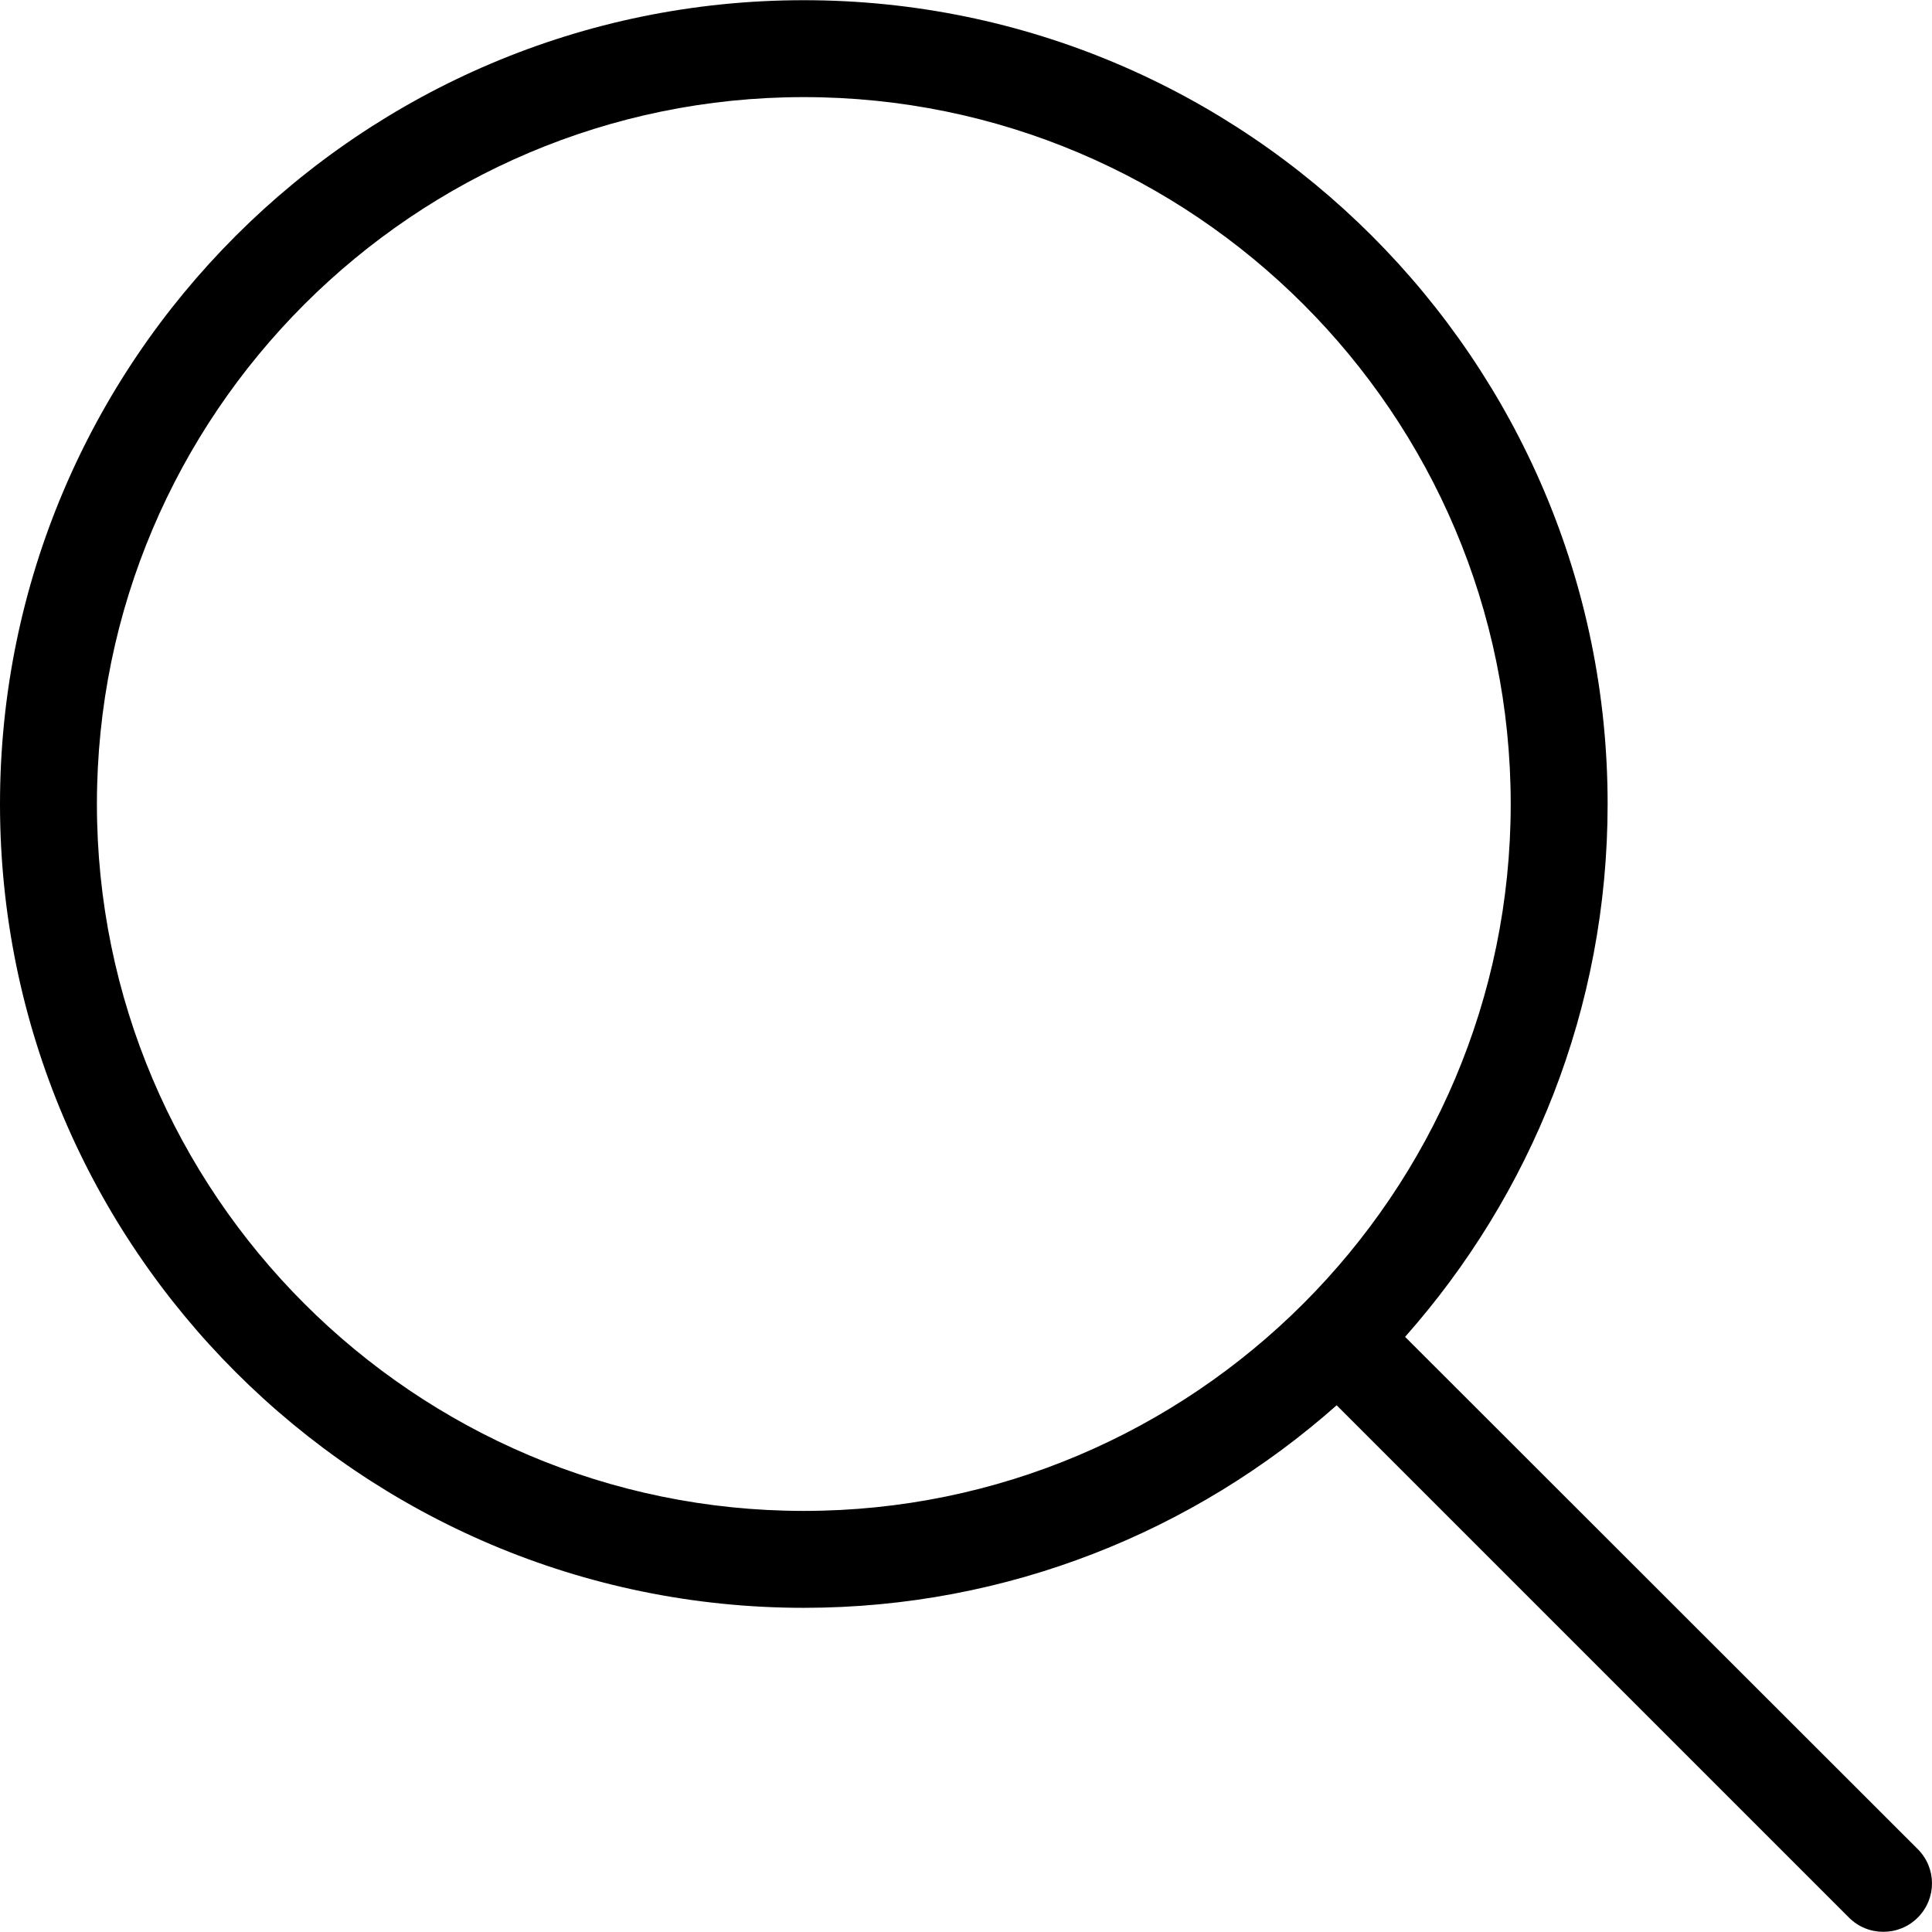
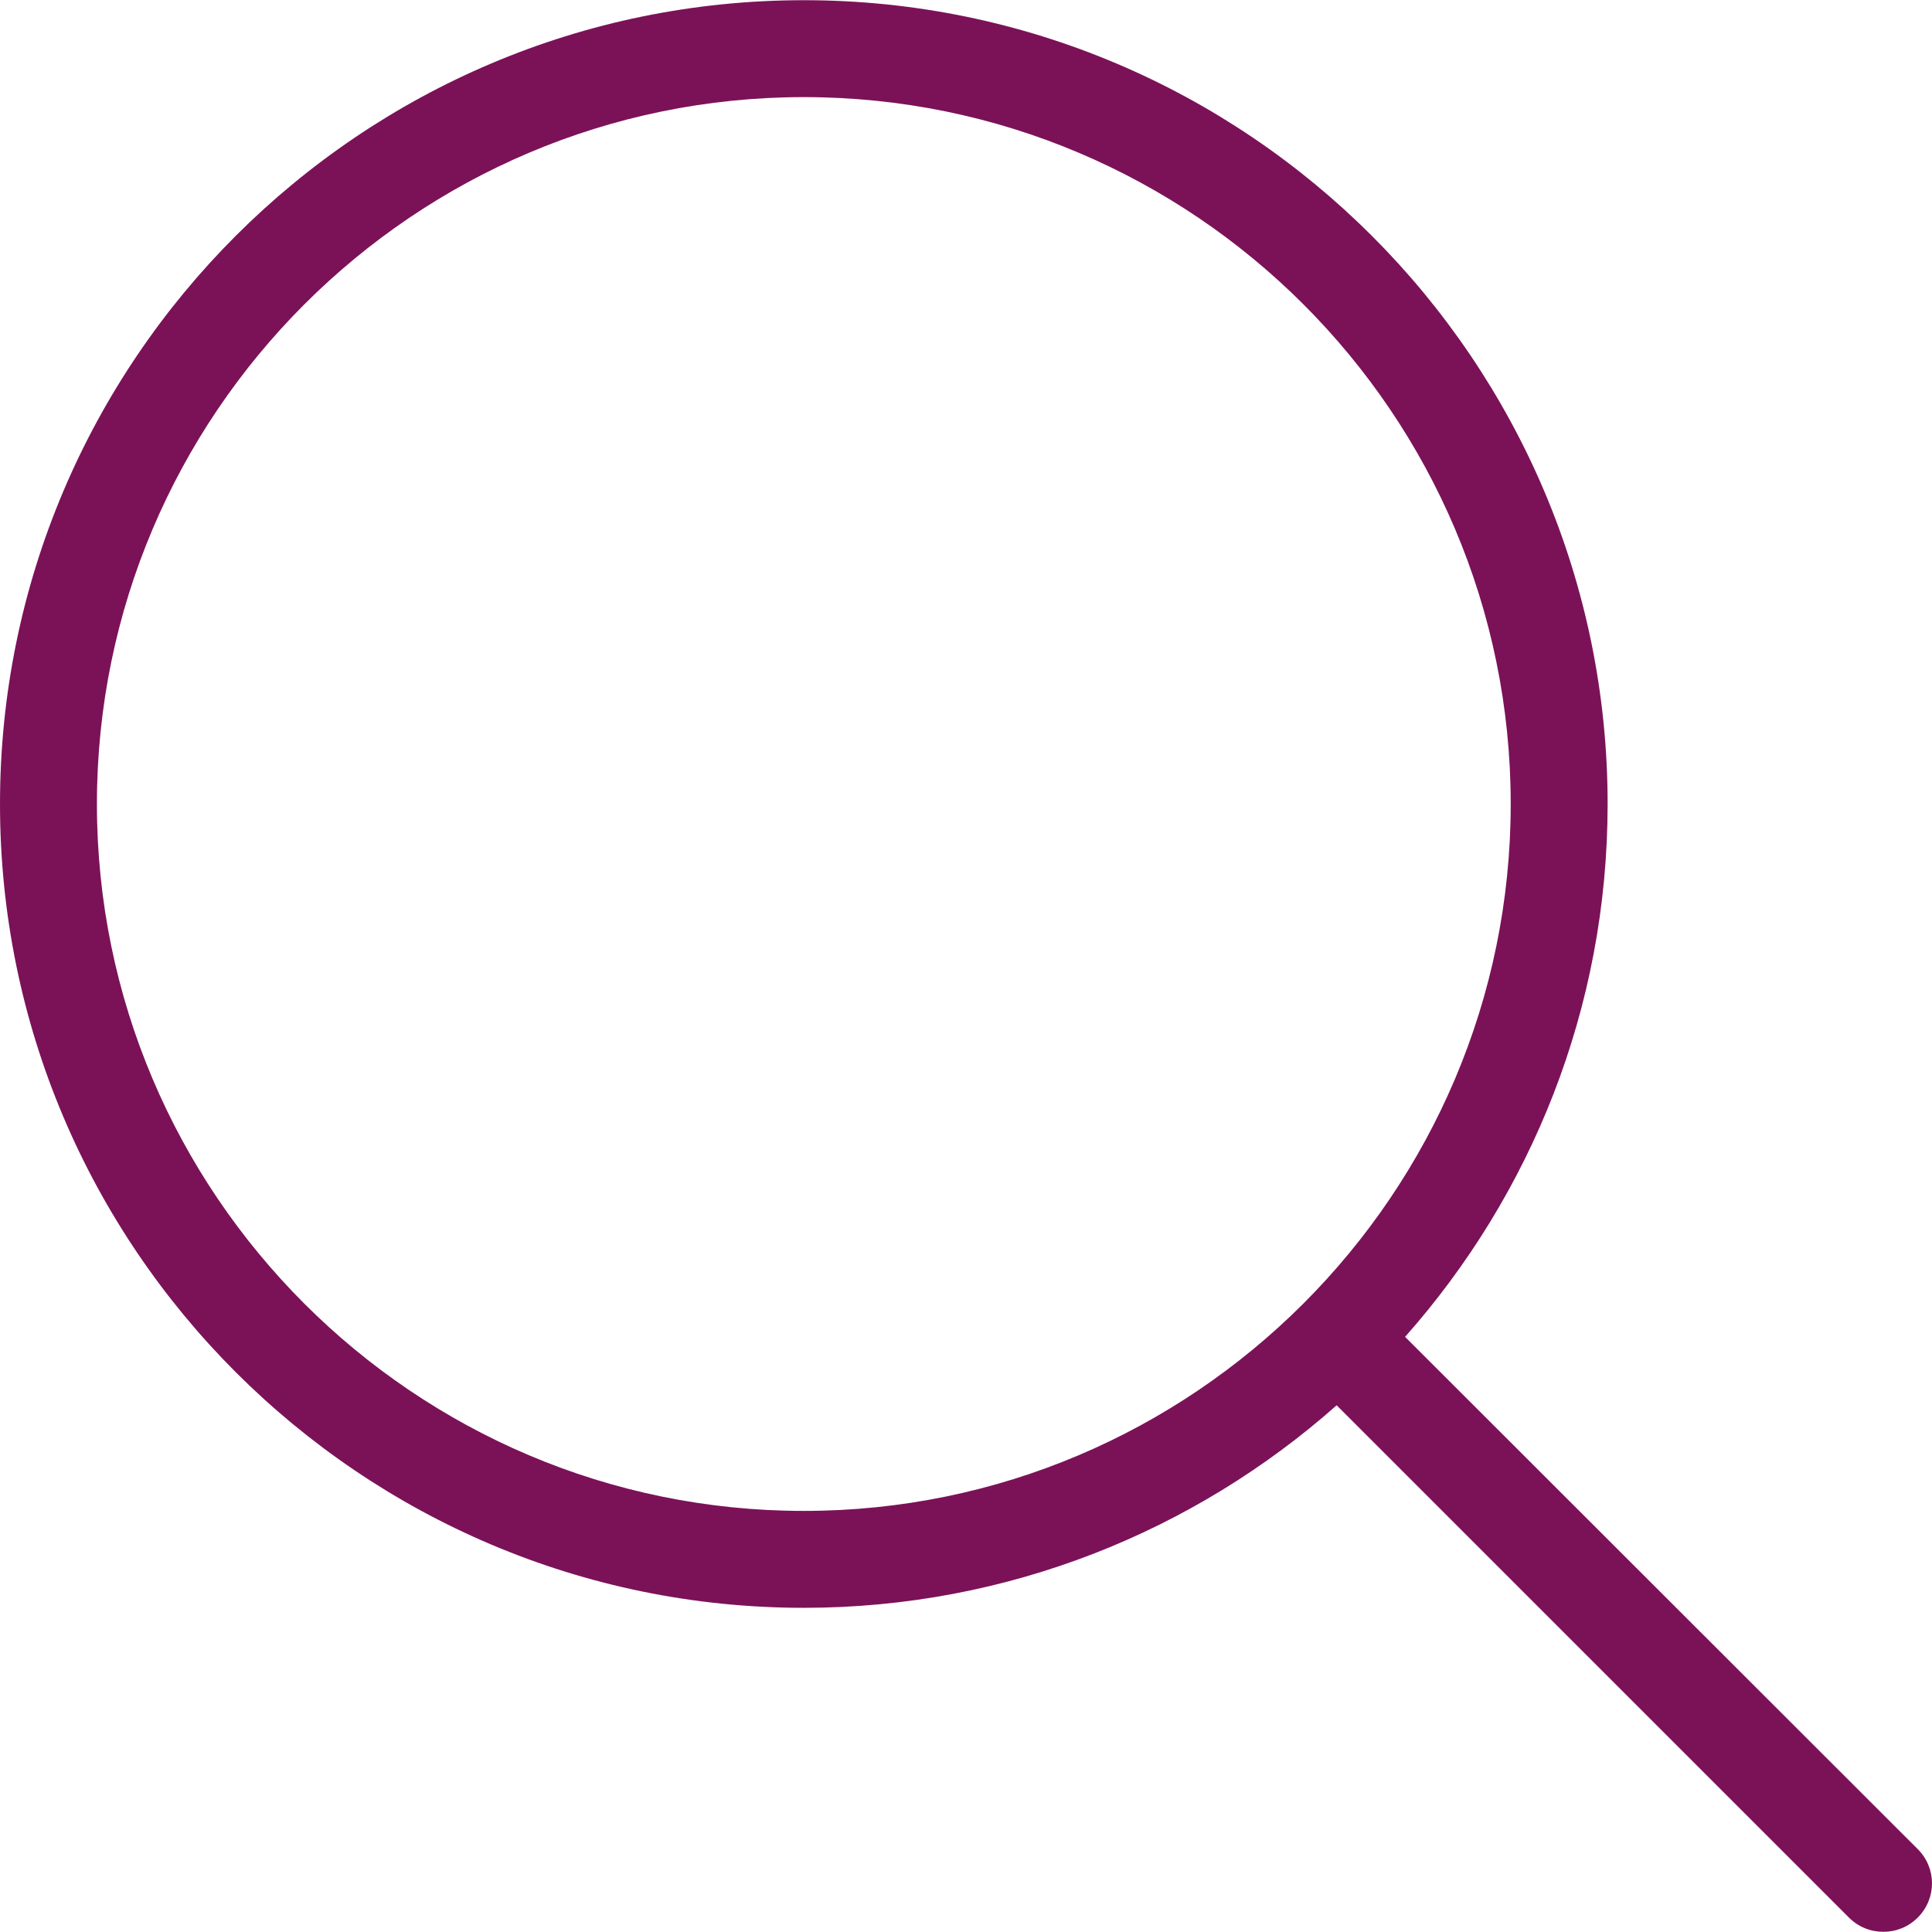
- <svg xmlns="http://www.w3.org/2000/svg" fill="#000000" height="800px" width="800px" version="1.1" id="Capa_1" viewBox="0 0 488.4 488.4" xml:space="preserve">
+ <svg xmlns="http://www.w3.org/2000/svg" fill="#7b1258" height="800px" width="800px" version="1.1" id="Capa_1" viewBox="0 0 488.4 488.4" xml:space="preserve">
  <g>
    <g>
      <path d="M0,203.25c0,112.1,91.2,203.2,203.2,203.2c51.6,0,98.8-19.4,134.7-51.2l129.5,129.5c2.4,2.4,5.5,3.6,8.7,3.6    s6.3-1.2,8.7-3.6c4.8-4.8,4.8-12.5,0-17.3l-129.6-129.5c31.8-35.9,51.2-83,51.2-134.7c0-112.1-91.2-203.2-203.2-203.2    S0,91.15,0,203.25z M381.9,203.25c0,98.5-80.2,178.7-178.7,178.7s-178.7-80.2-178.7-178.7s80.2-178.7,178.7-178.7    S381.9,104.65,381.9,203.25z" />
    </g>
  </g>
</svg>
